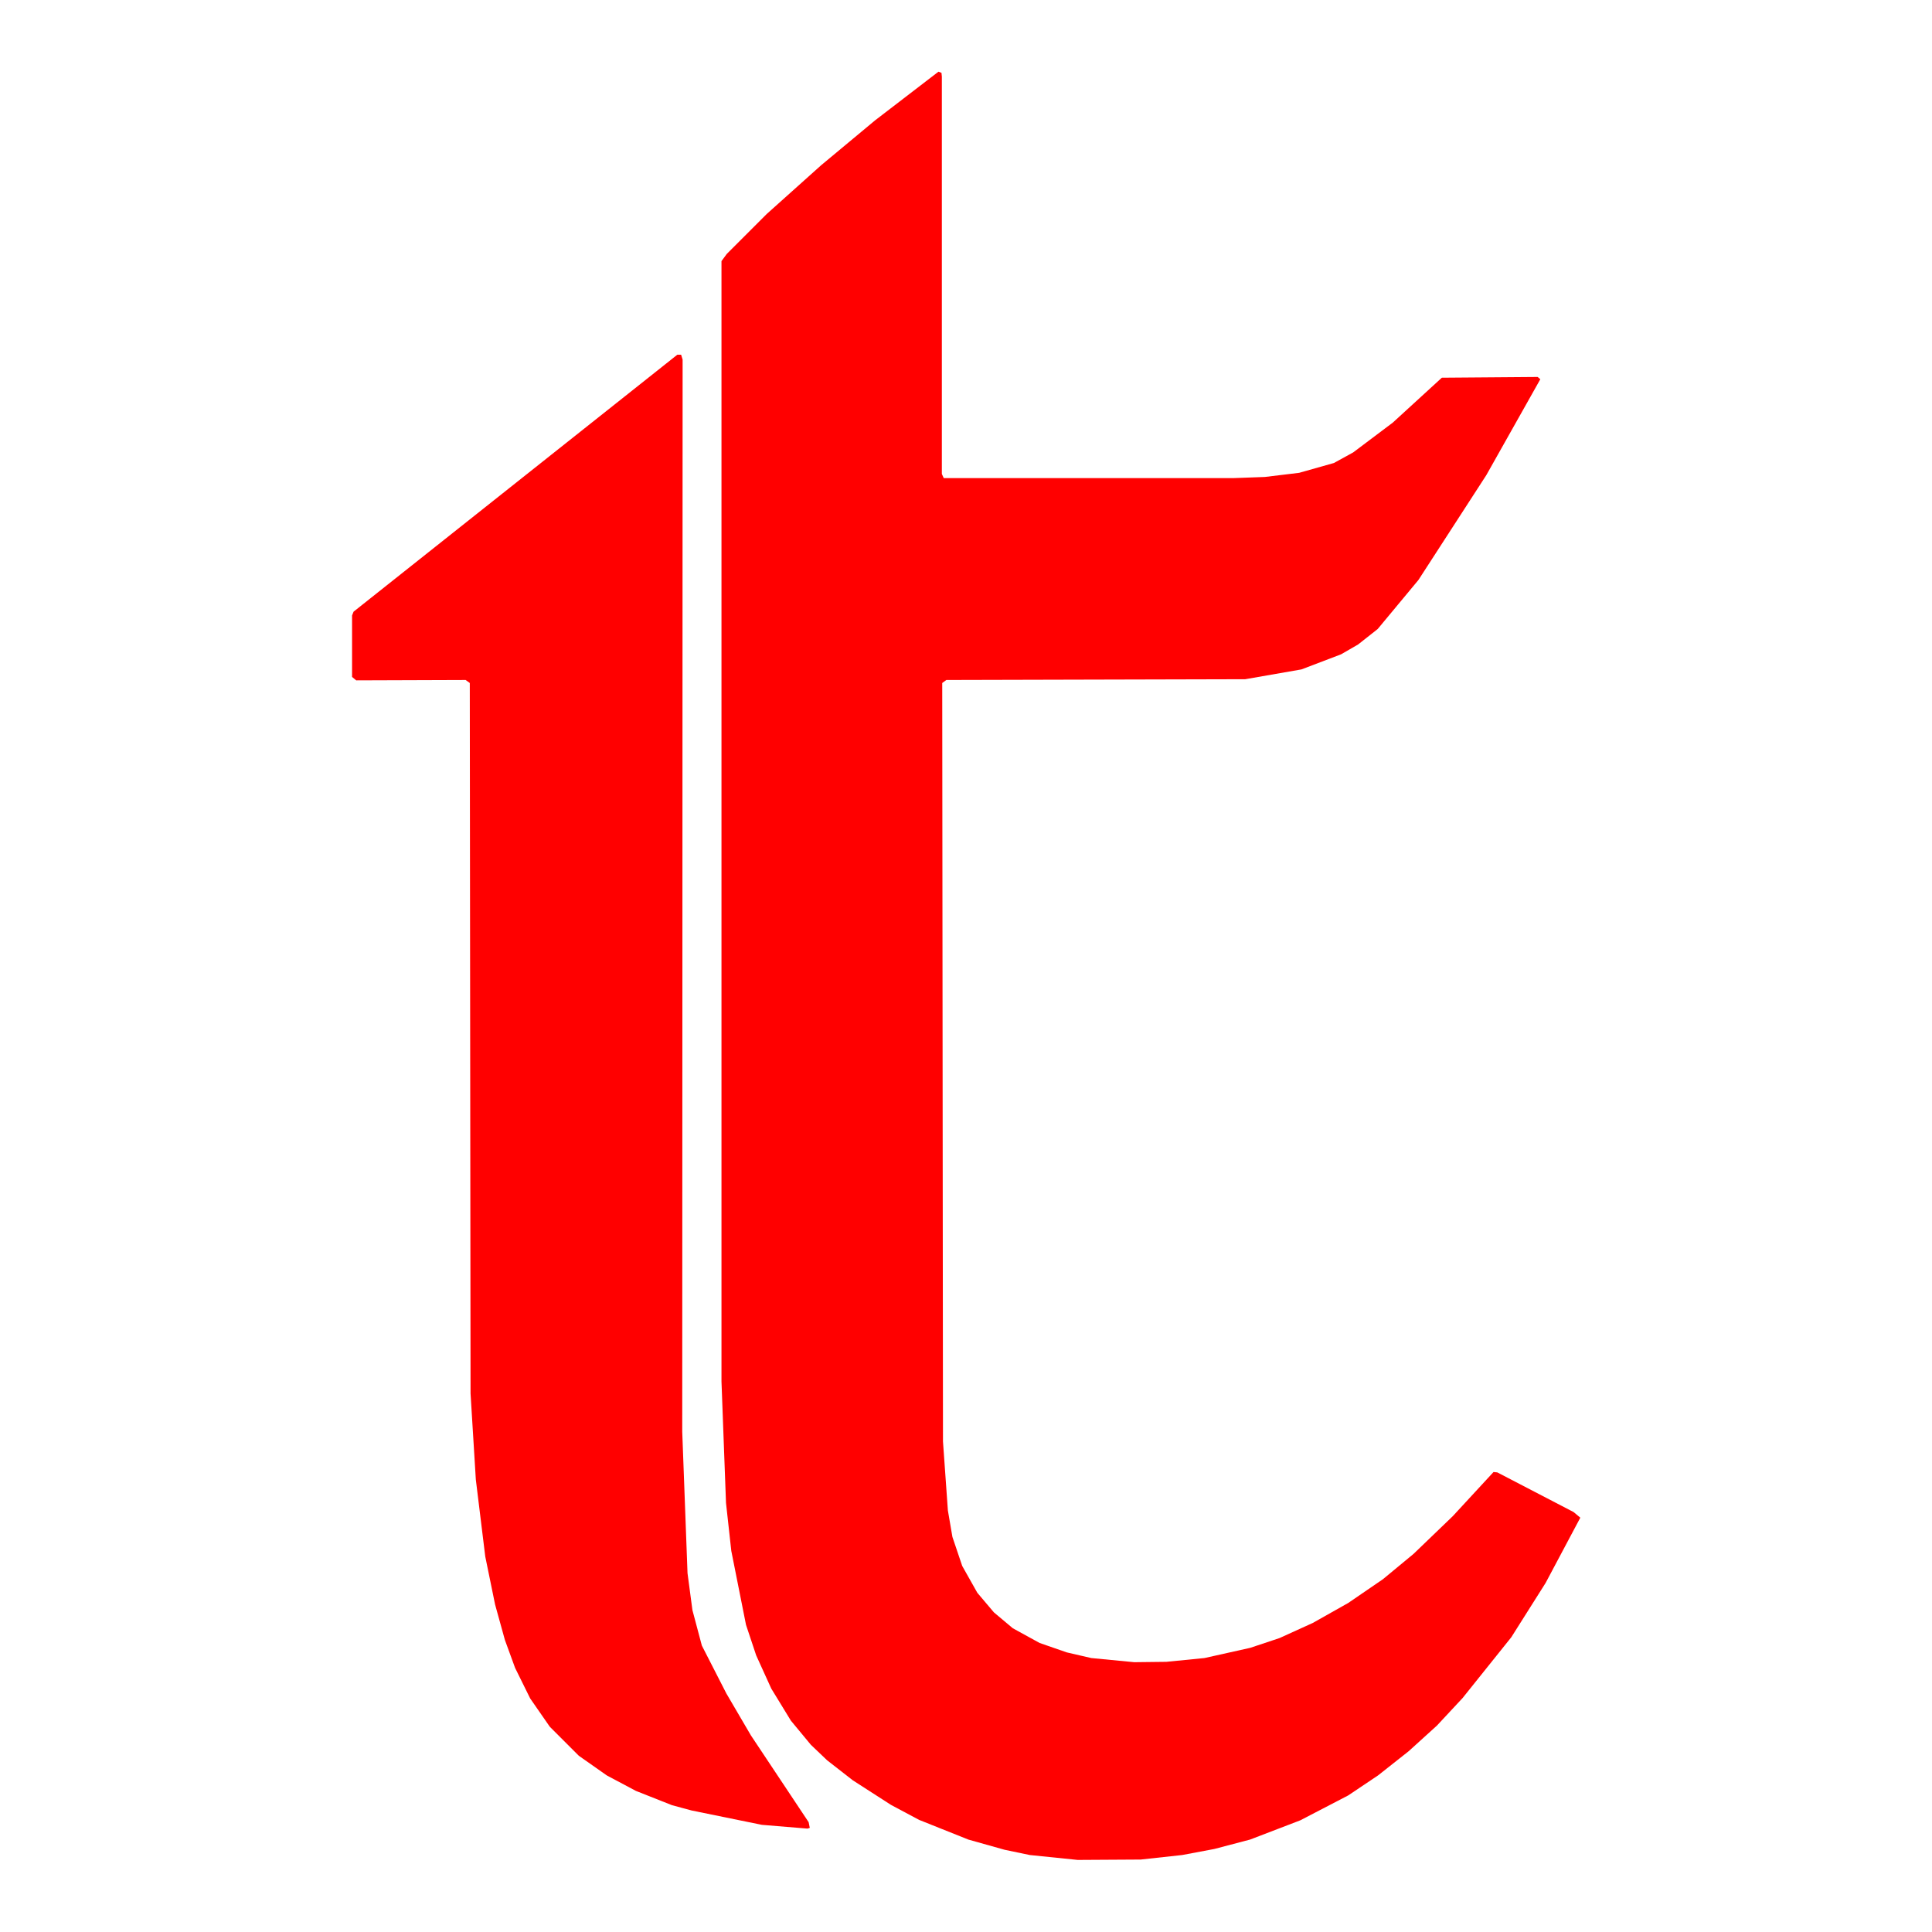
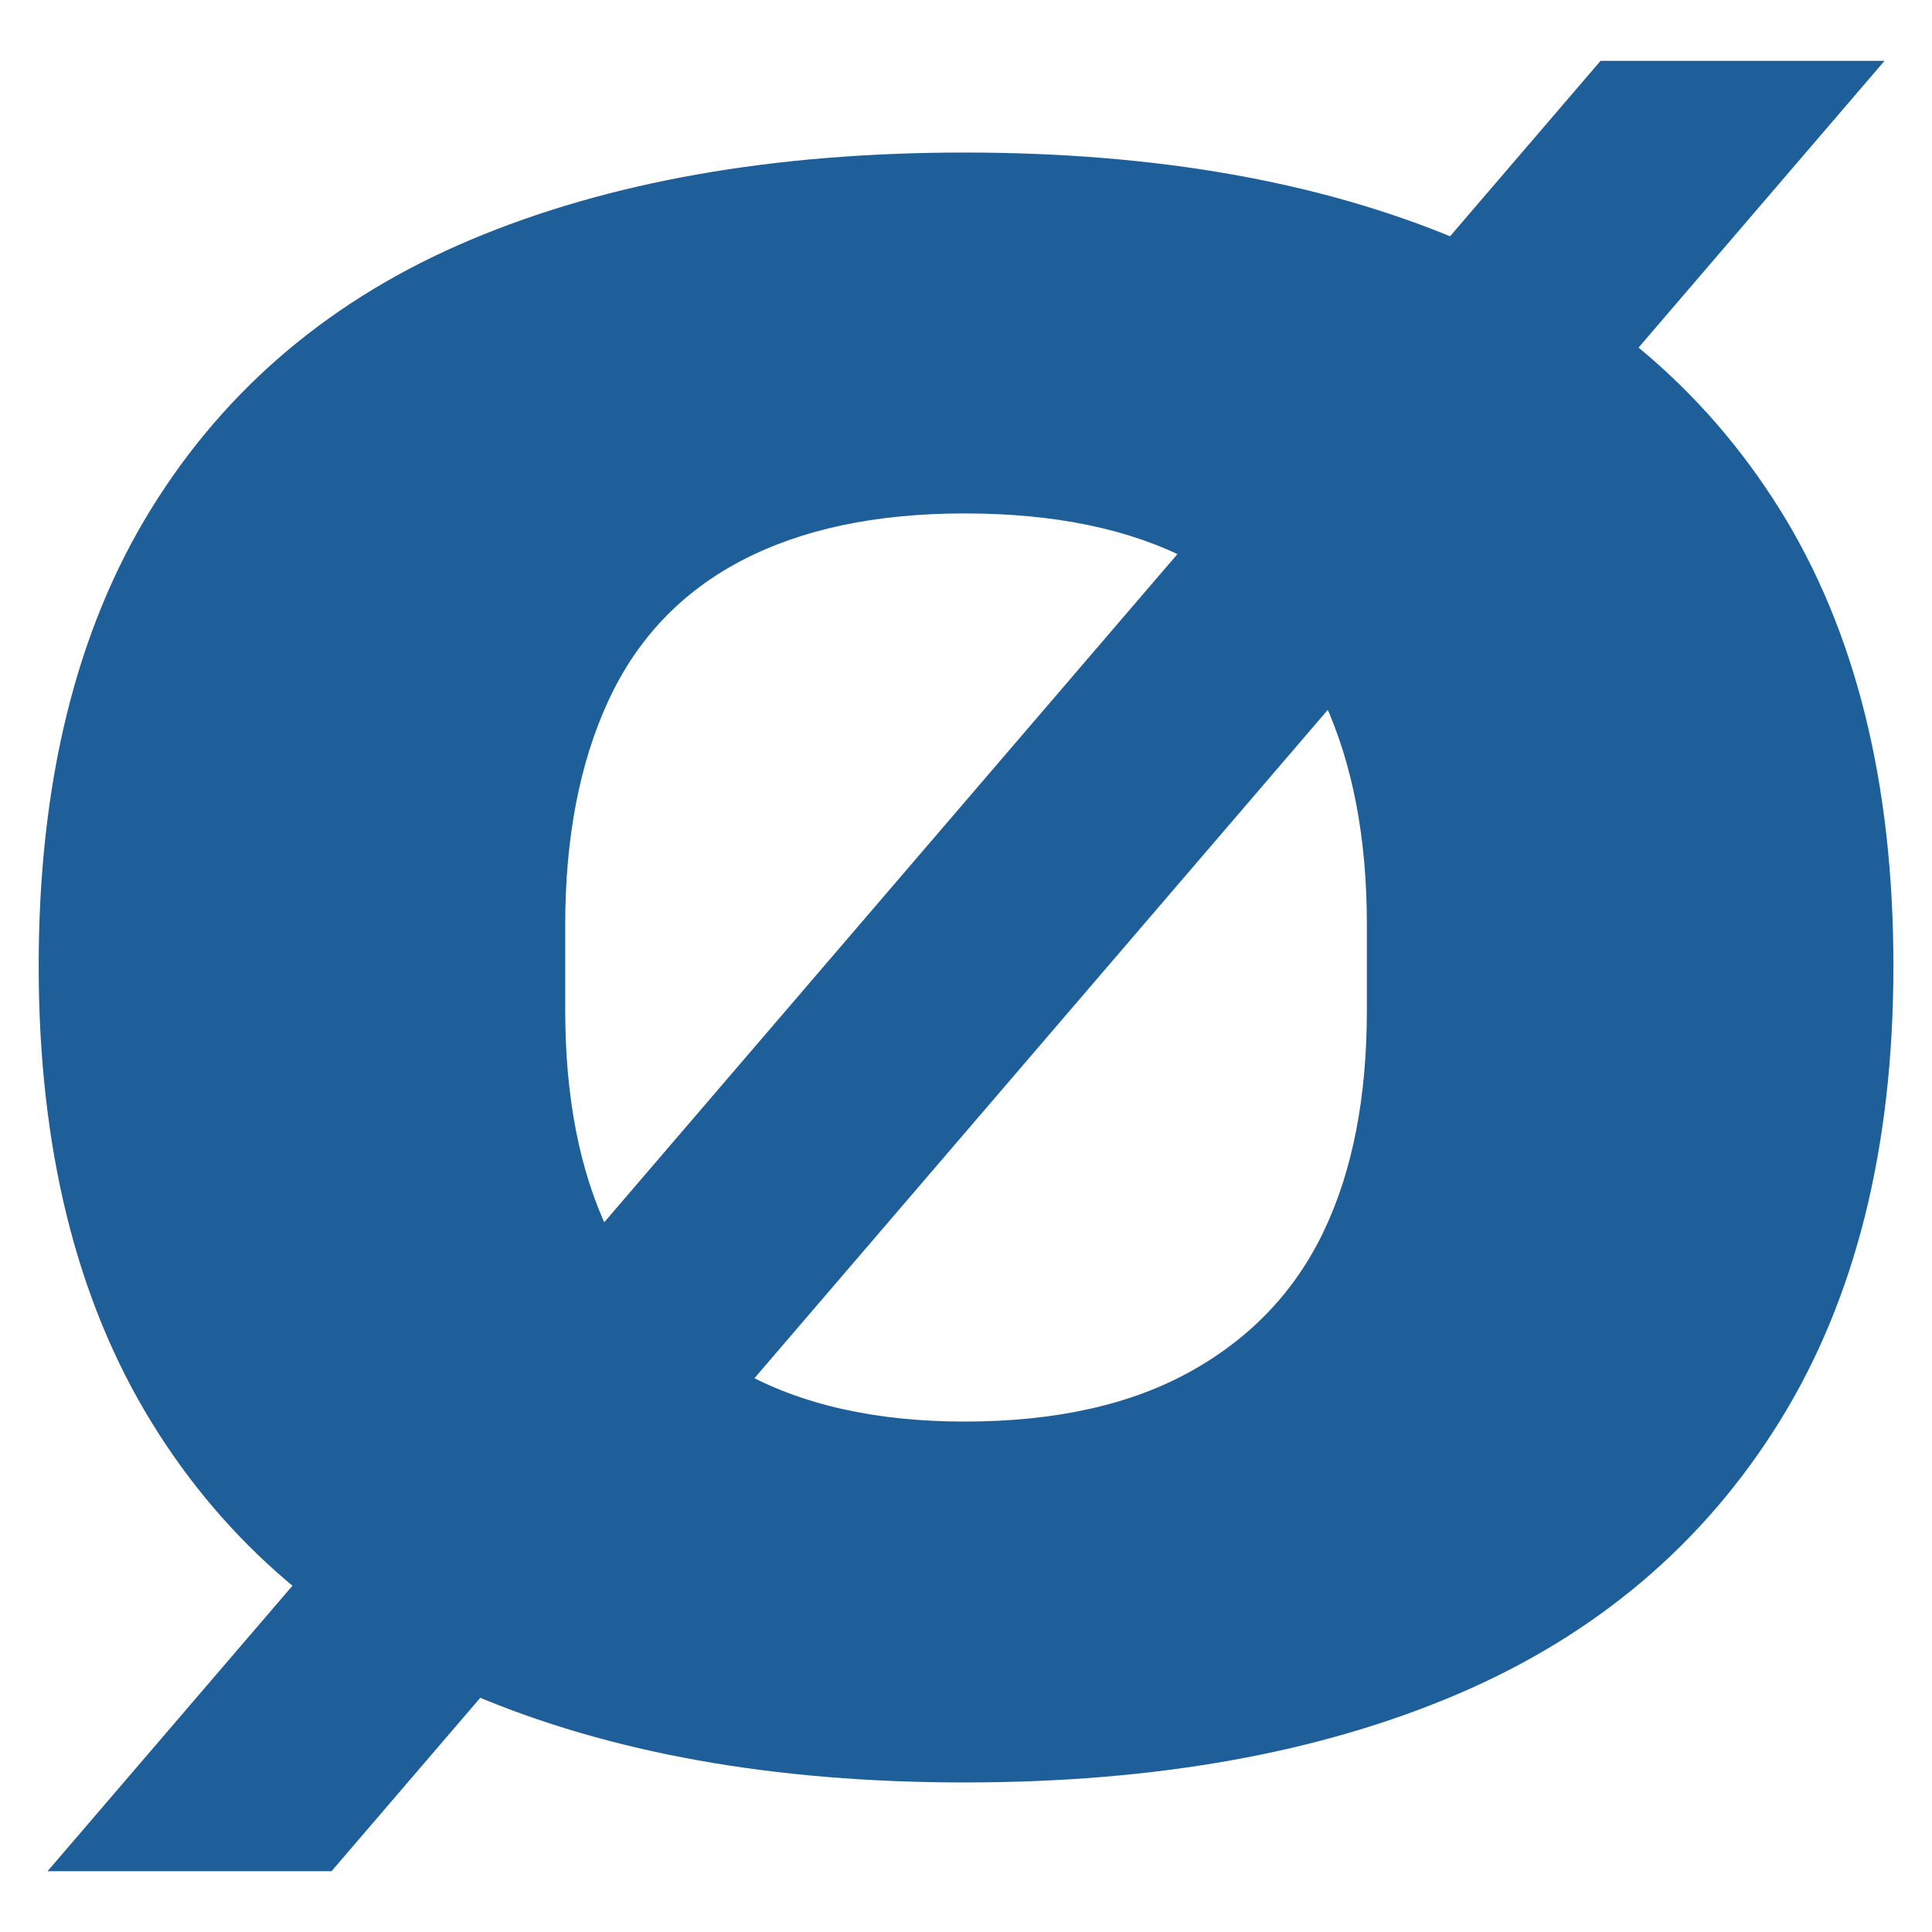
- <svg xmlns="http://www.w3.org/2000/svg" viewBox="0 0 512 512">
-   <path fill="#f00" d="M248.7 19.0 249.5 19.3 249.6 20.3 249.6 125.6 250.1 126.7 327.0 126.7 335.2 126.4 344.3 125.3 353.5 122.7 358.6 119.9 369.1 112.0 382.1 100.1 407.5 99.9 408.2 100.5 393.9 125.9 375.9 153.7 365.1 166.7 359.9 170.8 355.4 173.4 344.9 177.4 330.0 180.0 250.8 180.2 249.7 181.0 249.9 382.0 251.2 400.3 252.4 407.3 255.0 415.0 259.0 422.1 263.4 427.3 268.4 431.5 275.5 435.4 282.7 437.9 289.2 439.4 300.6 440.5 309.1 440.4 319.2 439.4 331.3 436.7 339.1 434.1 347.9 430.1 357.3 424.8 366.5 418.5 374.6 411.8 385.0 401.8 395.8 390.1 396.8 390.2 417.0 400.7 418.8 402.2 409.6 419.5 400.5 433.9 387.6 450.0 380.8 457.3 373.3 464.1 365.2 470.5 357.3 475.8 344.6 482.4 331.3 487.5 321.8 490.0 313.3 491.6 302.3 492.8 285.6 492.9 272.9 491.6 266.2 490.2 256.6 487.5 243.6 482.3 236.1 478.3 226.0 471.8 219.2 466.5 214.9 462.4 209.6 456.0 204.4 447.5 200.4 438.7 197.7 430.6 193.8 411.0 192.4 398.3 191.2 366.1 191.2 69.2 192.6 67.3 203.2 56.7 217.6 43.8 231.9 31.9ZM179.5 94.0 180.5 94.0 180.9 95.3 180.8 379.4 182.2 416.9 183.5 426.7 186.0 436.1 192.5 448.8 199.0 459.9 214.3 482.9 214.6 484.4 214.0 484.6 201.9 483.6 183.3 479.8 178.1 478.4 168.5 474.6 160.8 470.5 153.4 465.3 145.7 457.6 140.5 450.1 136.5 442.0 133.8 434.6 131.2 425.2 128.6 412.5 126.1 392.1 124.7 369.3 124.5 181.0 123.4 180.2 94.4 180.3 93.3 179.4 93.3 163.1 93.7 162.1Z" />
+ <svg xmlns="http://www.w3.org/2000/svg" viewBox="0 0 64 64">
+   <style>path{fill:#1f5f99}@media (prefers-color-scheme:dark){path{fill:#7fb2e5}}</style>
+   <path transform="translate(-2.54 57.87) scale(0.09799043 -0.09799043)" d="M352 -12Q255 -12 185 18Q115 48 77 110Q39 172 39 264Q39 357 77 418.5Q115 480 185 509.5Q255 539 352 539Q449 539 519 509.5Q589 480 627.5 418.5Q666 357 666 264Q666 172 627.5 110Q589 48 519 18Q449 -12 352 -12ZM352 110Q398 110 428.5 127Q459 144 473.5 174.5Q488 205 488 249L488 278Q488 322 473.5 353.5Q459 385 428.5 401Q398 417 352 417Q307 417 276.5 401Q246 385 231.5 353.5Q217 322 217 278L217 249Q217 205 231.5 174.5Q246 144 276.5 127Q307 110 352 110ZM42 -42L567 570L663 570L138 -42Z" />
</svg>
